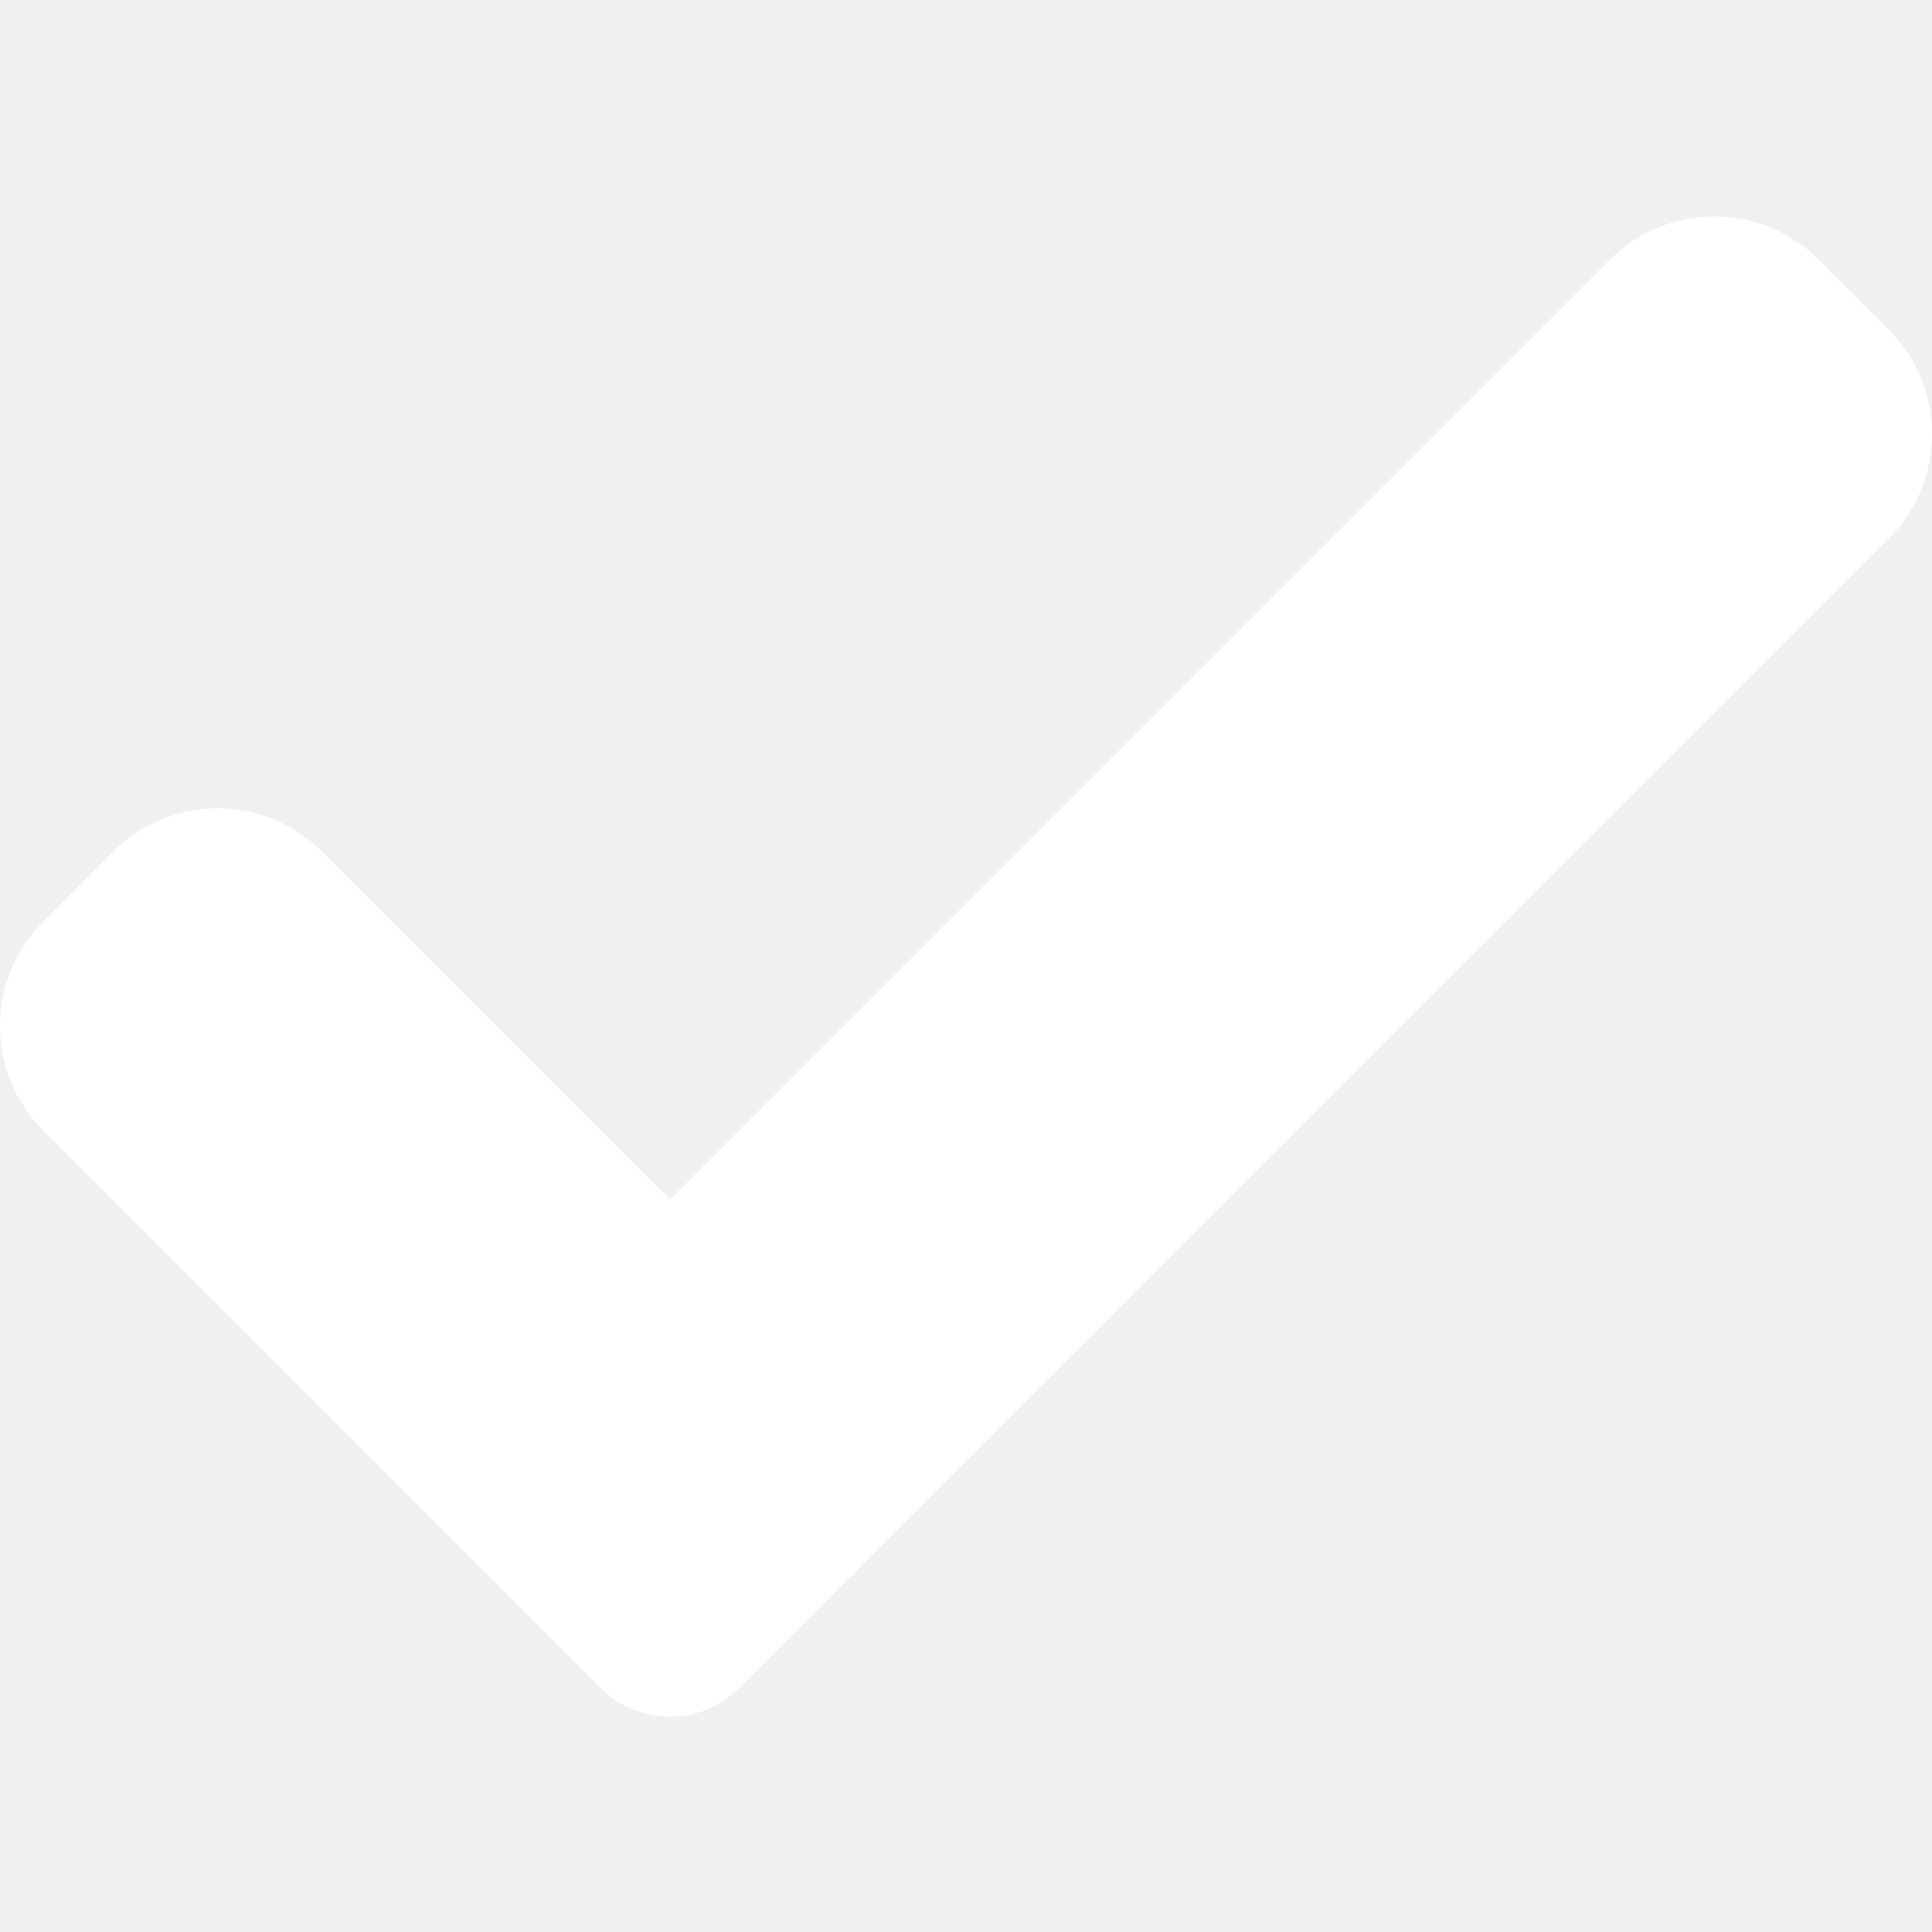
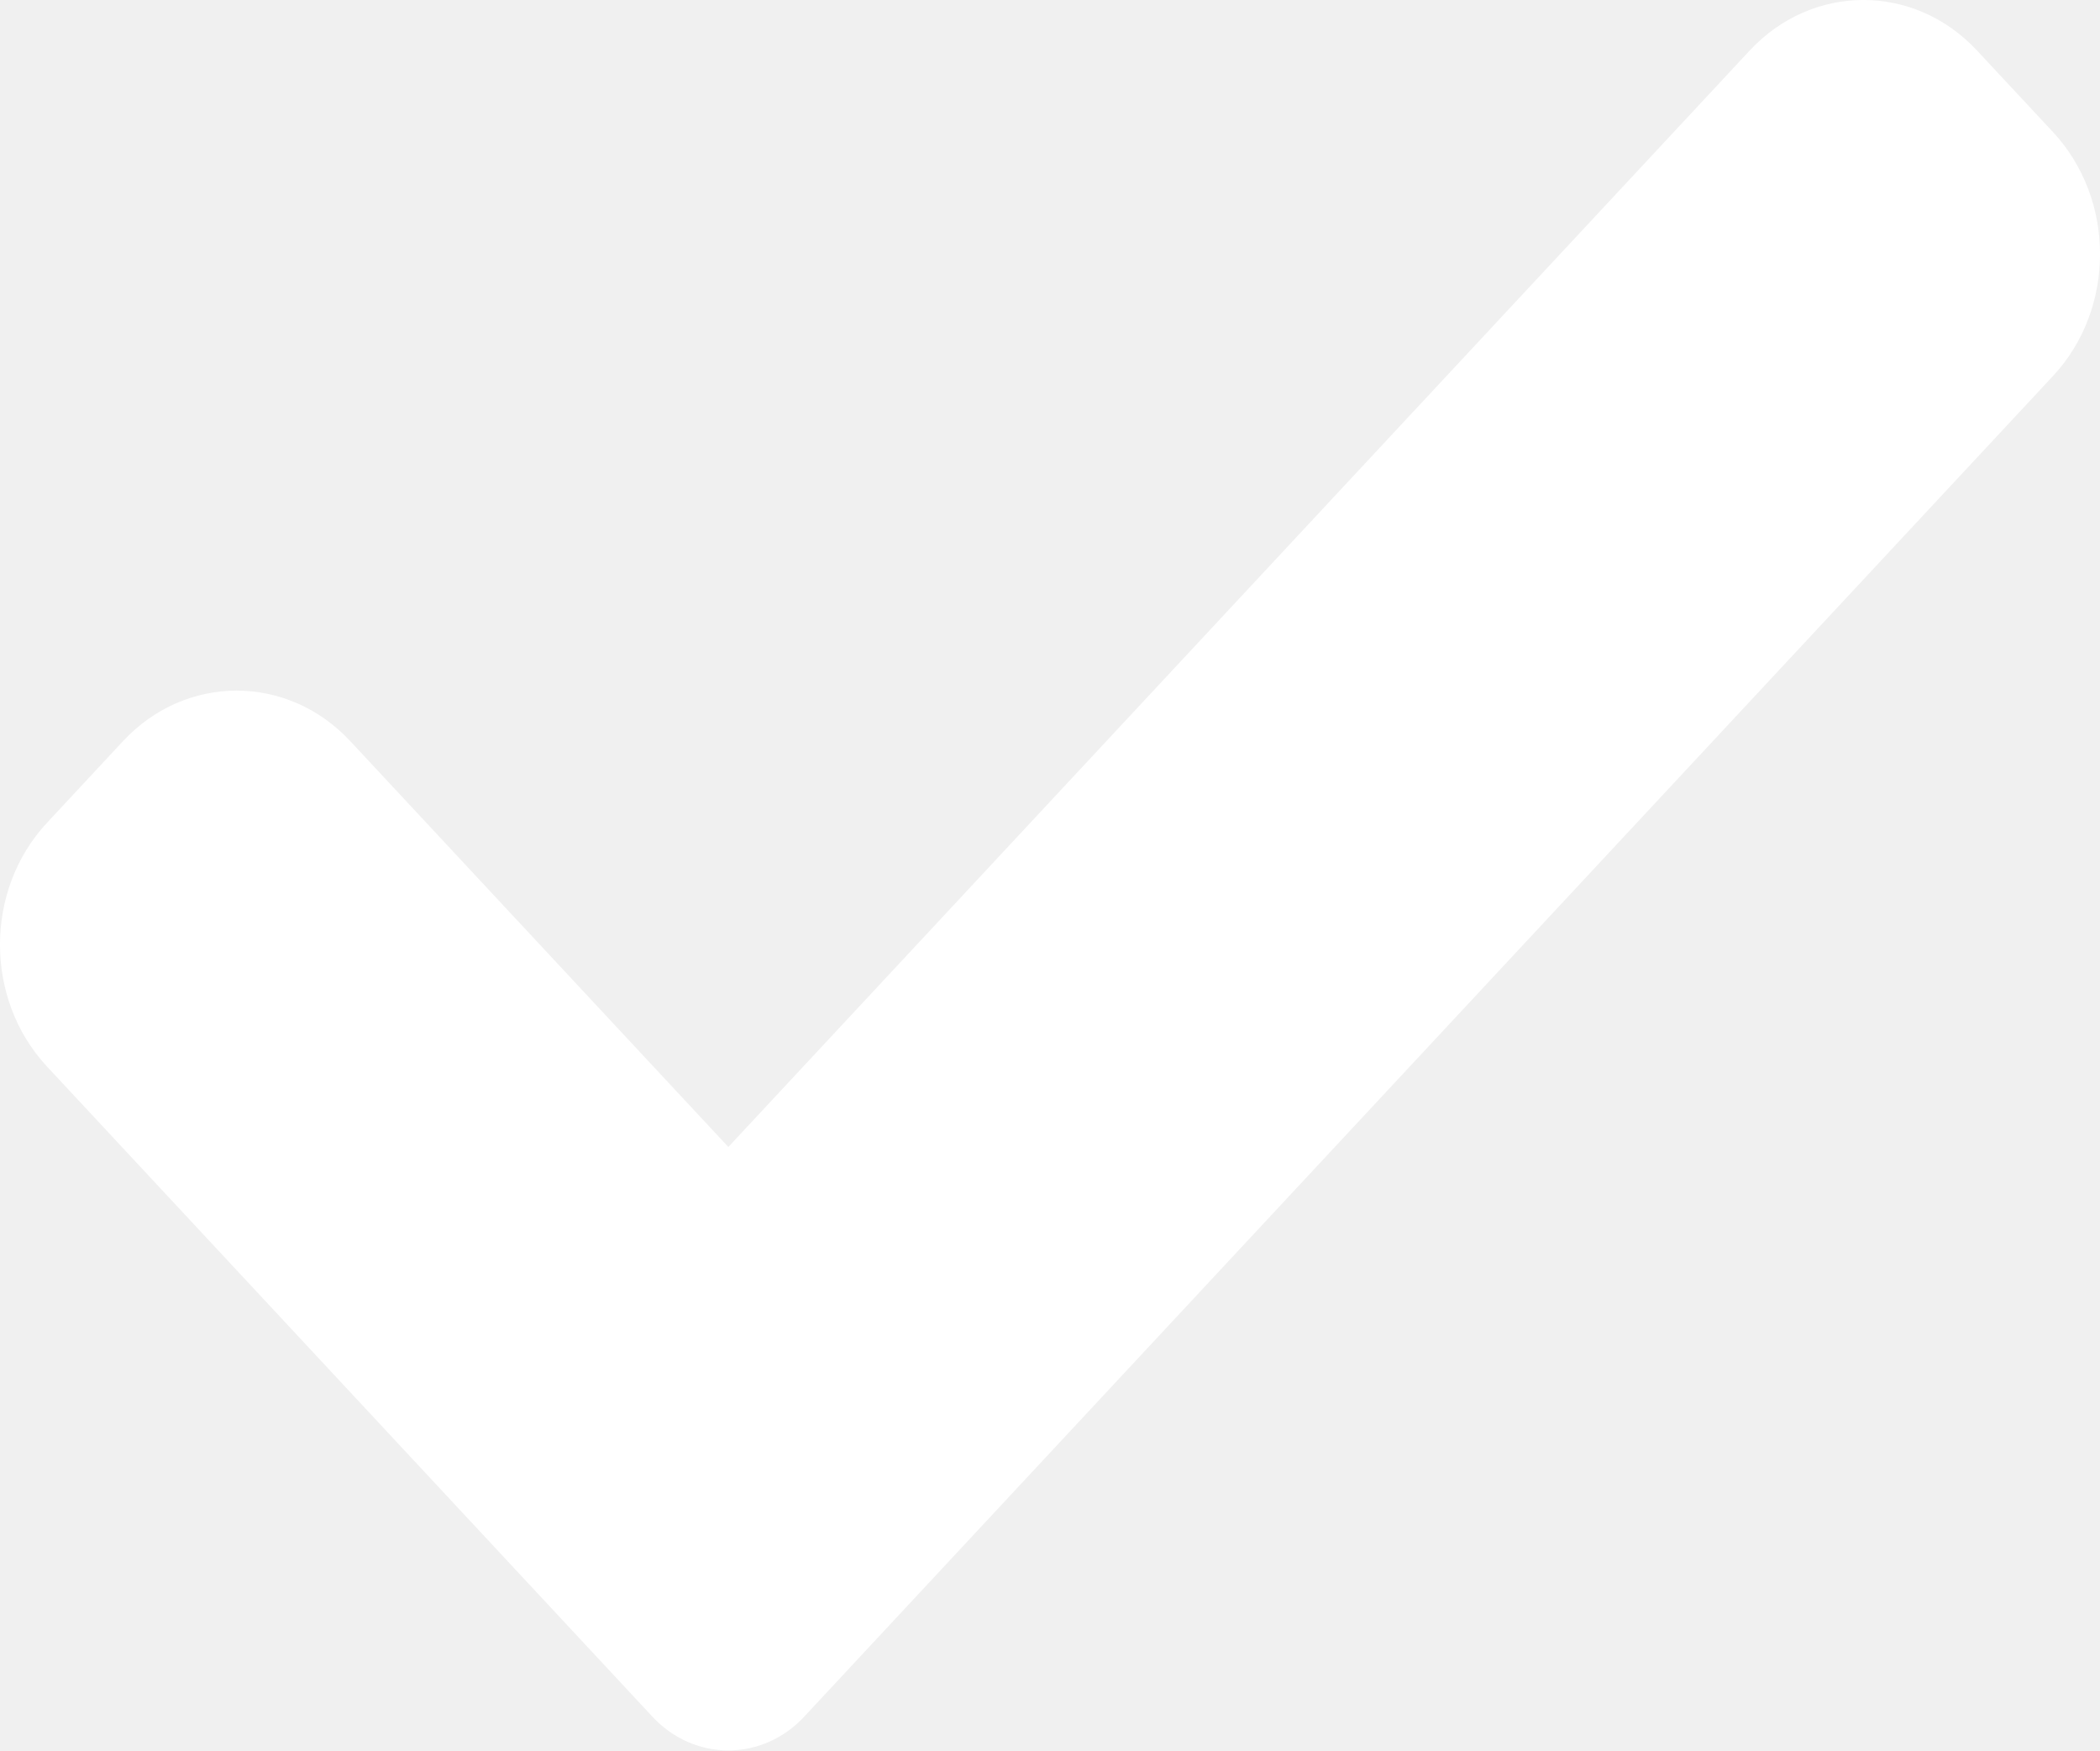
- <svg xmlns="http://www.w3.org/2000/svg" height="417pt" viewBox="0 -46 417.813 417" width="417pt">
-   <path fill="white" d="m159.988 318.582c-3.988 4.012-9.43 6.25-15.082 6.25s-11.094-2.238-15.082-6.25l-120.449-120.469c-12.5-12.5-12.5-32.77 0-45.246l15.082-15.086c12.504-12.5 32.75-12.5 45.25 0l75.199 75.203 203.199-203.203c12.504-12.5 32.77-12.5 45.25 0l15.082 15.086c12.5 12.5 12.5 32.766 0 45.246zm0 0" />
+ <svg xmlns="http://www.w3.org/2000/svg" width="24" height="20" viewBox="0 0 24 20" fill="none">
+   <path d="M9.19 19.615C8.961 19.862 8.648 20 8.324 20C7.999 20 7.686 19.862 7.457 19.615L0.539 12.188C-0.18 11.418 -0.18 10.168 0.539 9.399L1.405 8.469C2.123 7.698 3.286 7.698 4.004 8.469L8.324 13.105L19.996 0.578C20.714 -0.193 21.878 -0.193 22.595 0.578L23.462 1.508C24.18 2.279 24.18 3.528 23.462 4.297L9.19 19.615Z" fill="white" />
</svg>
